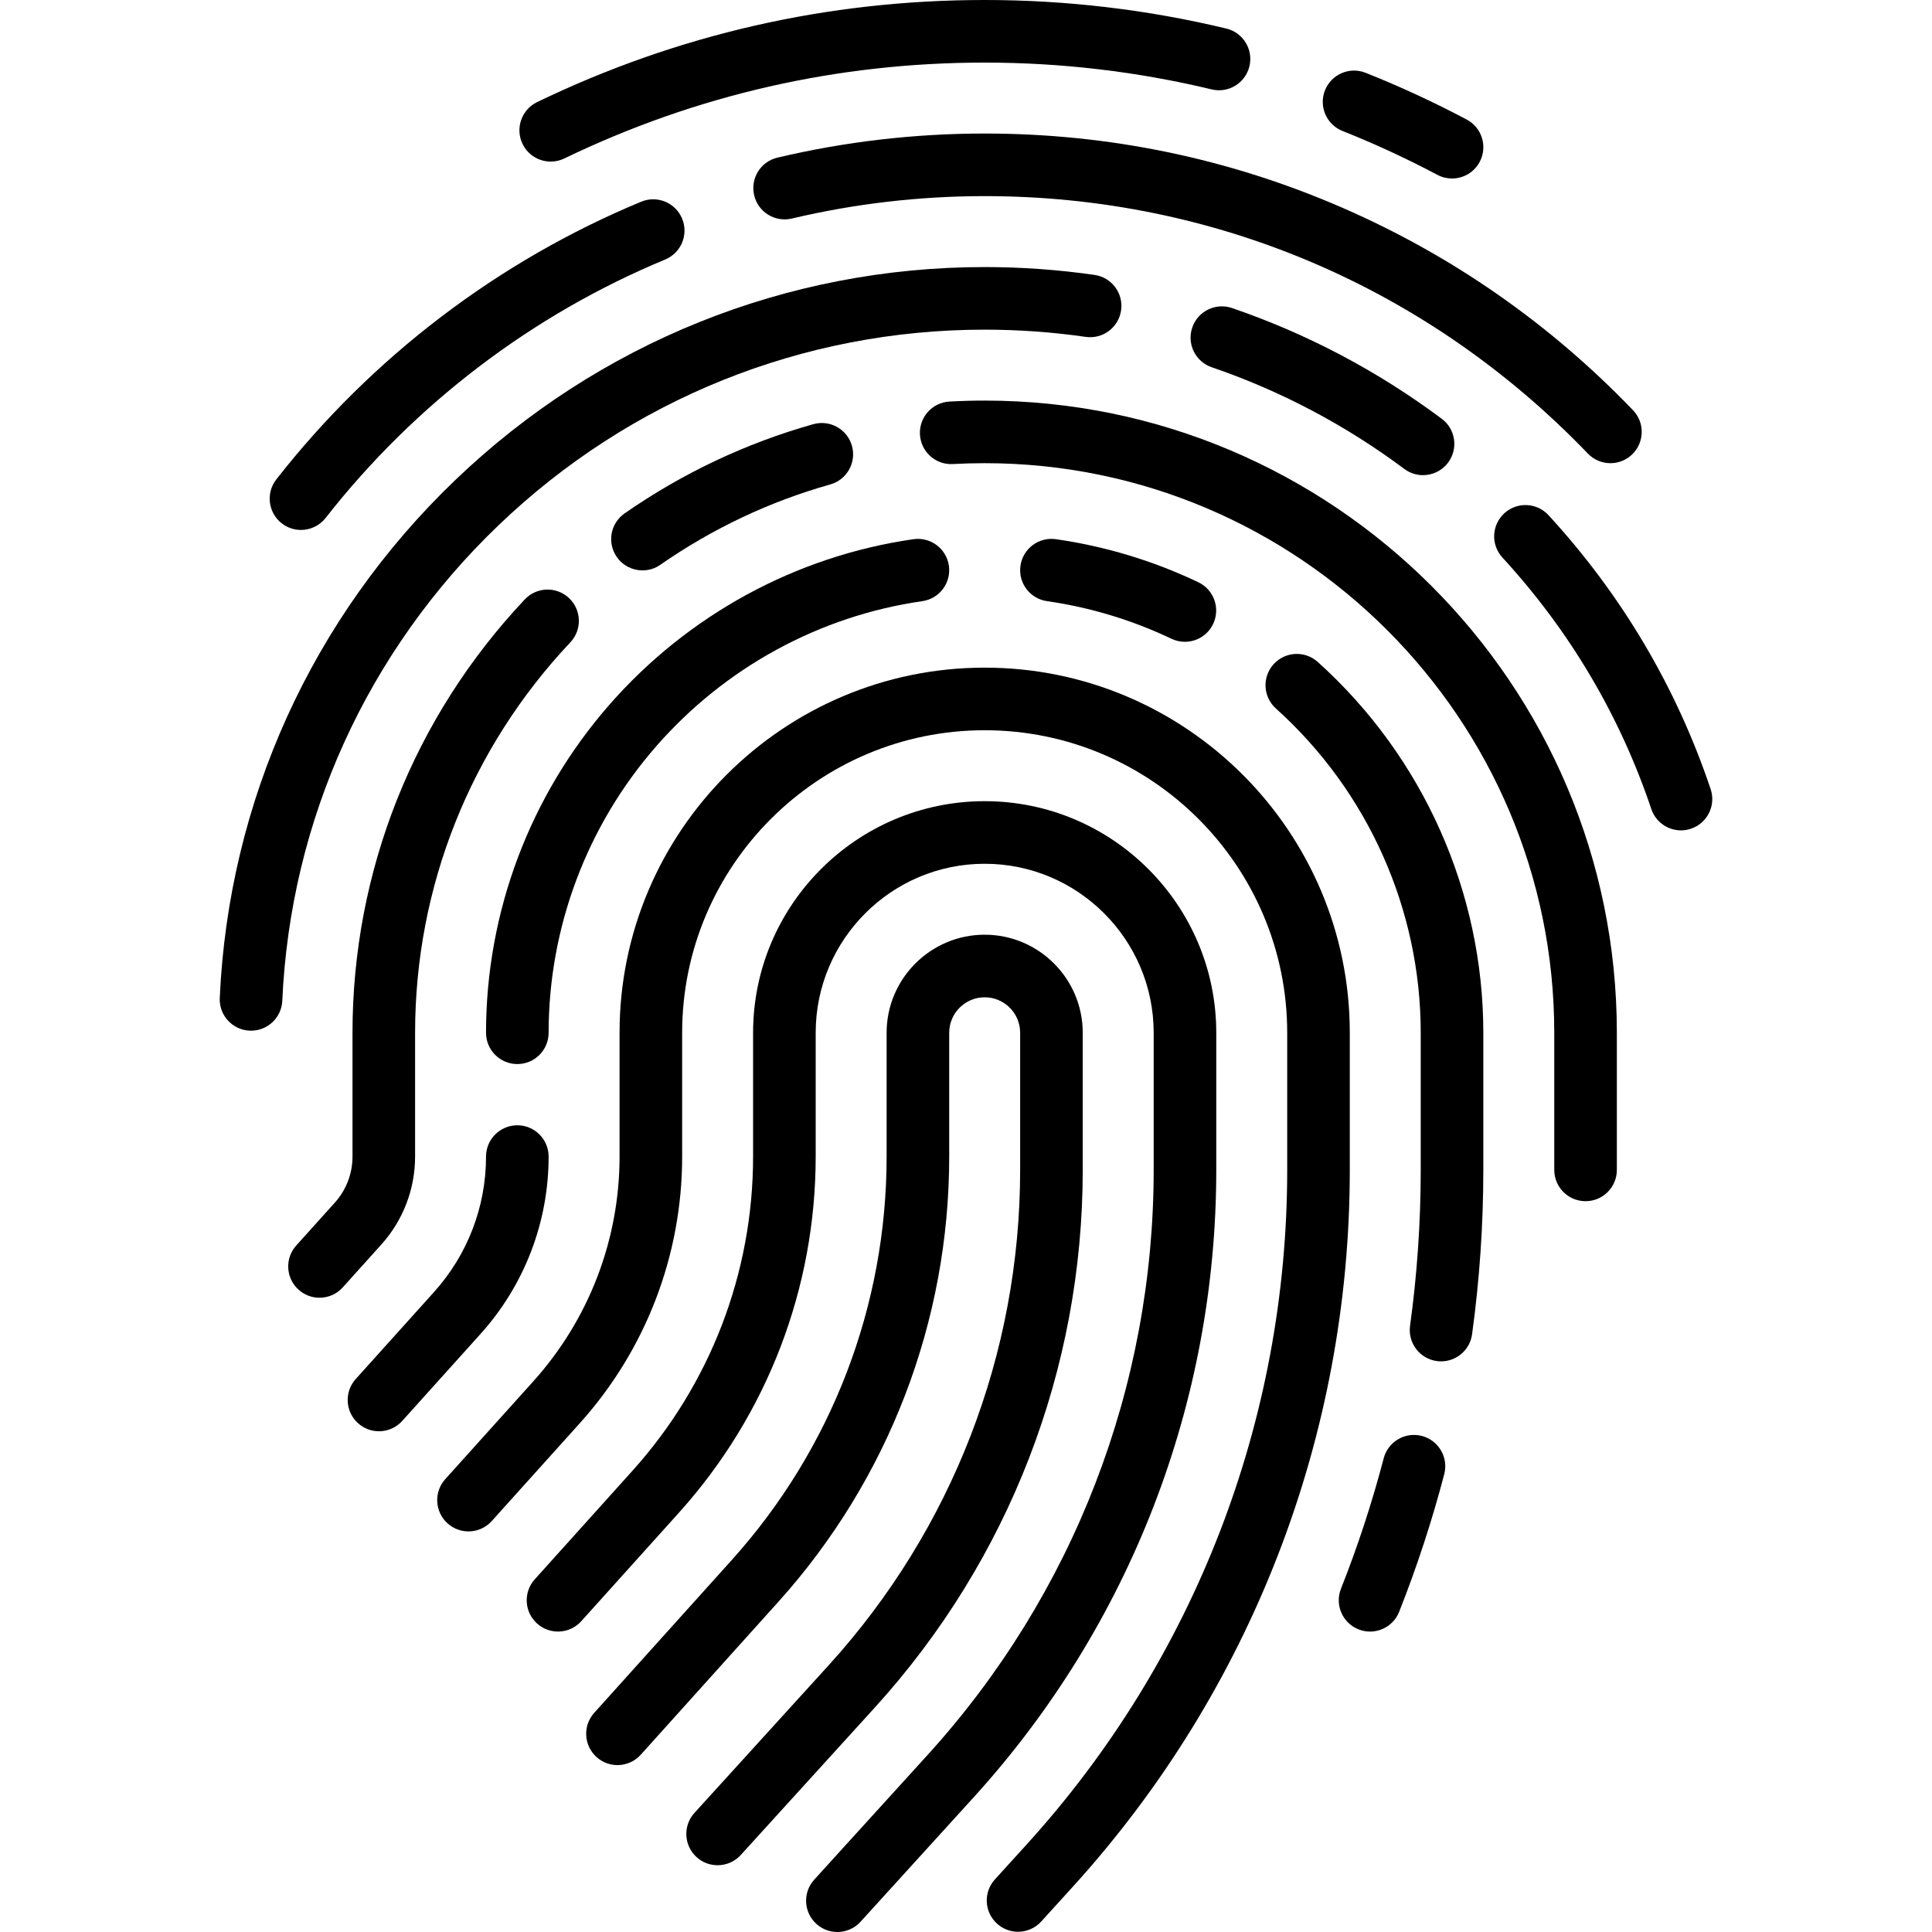
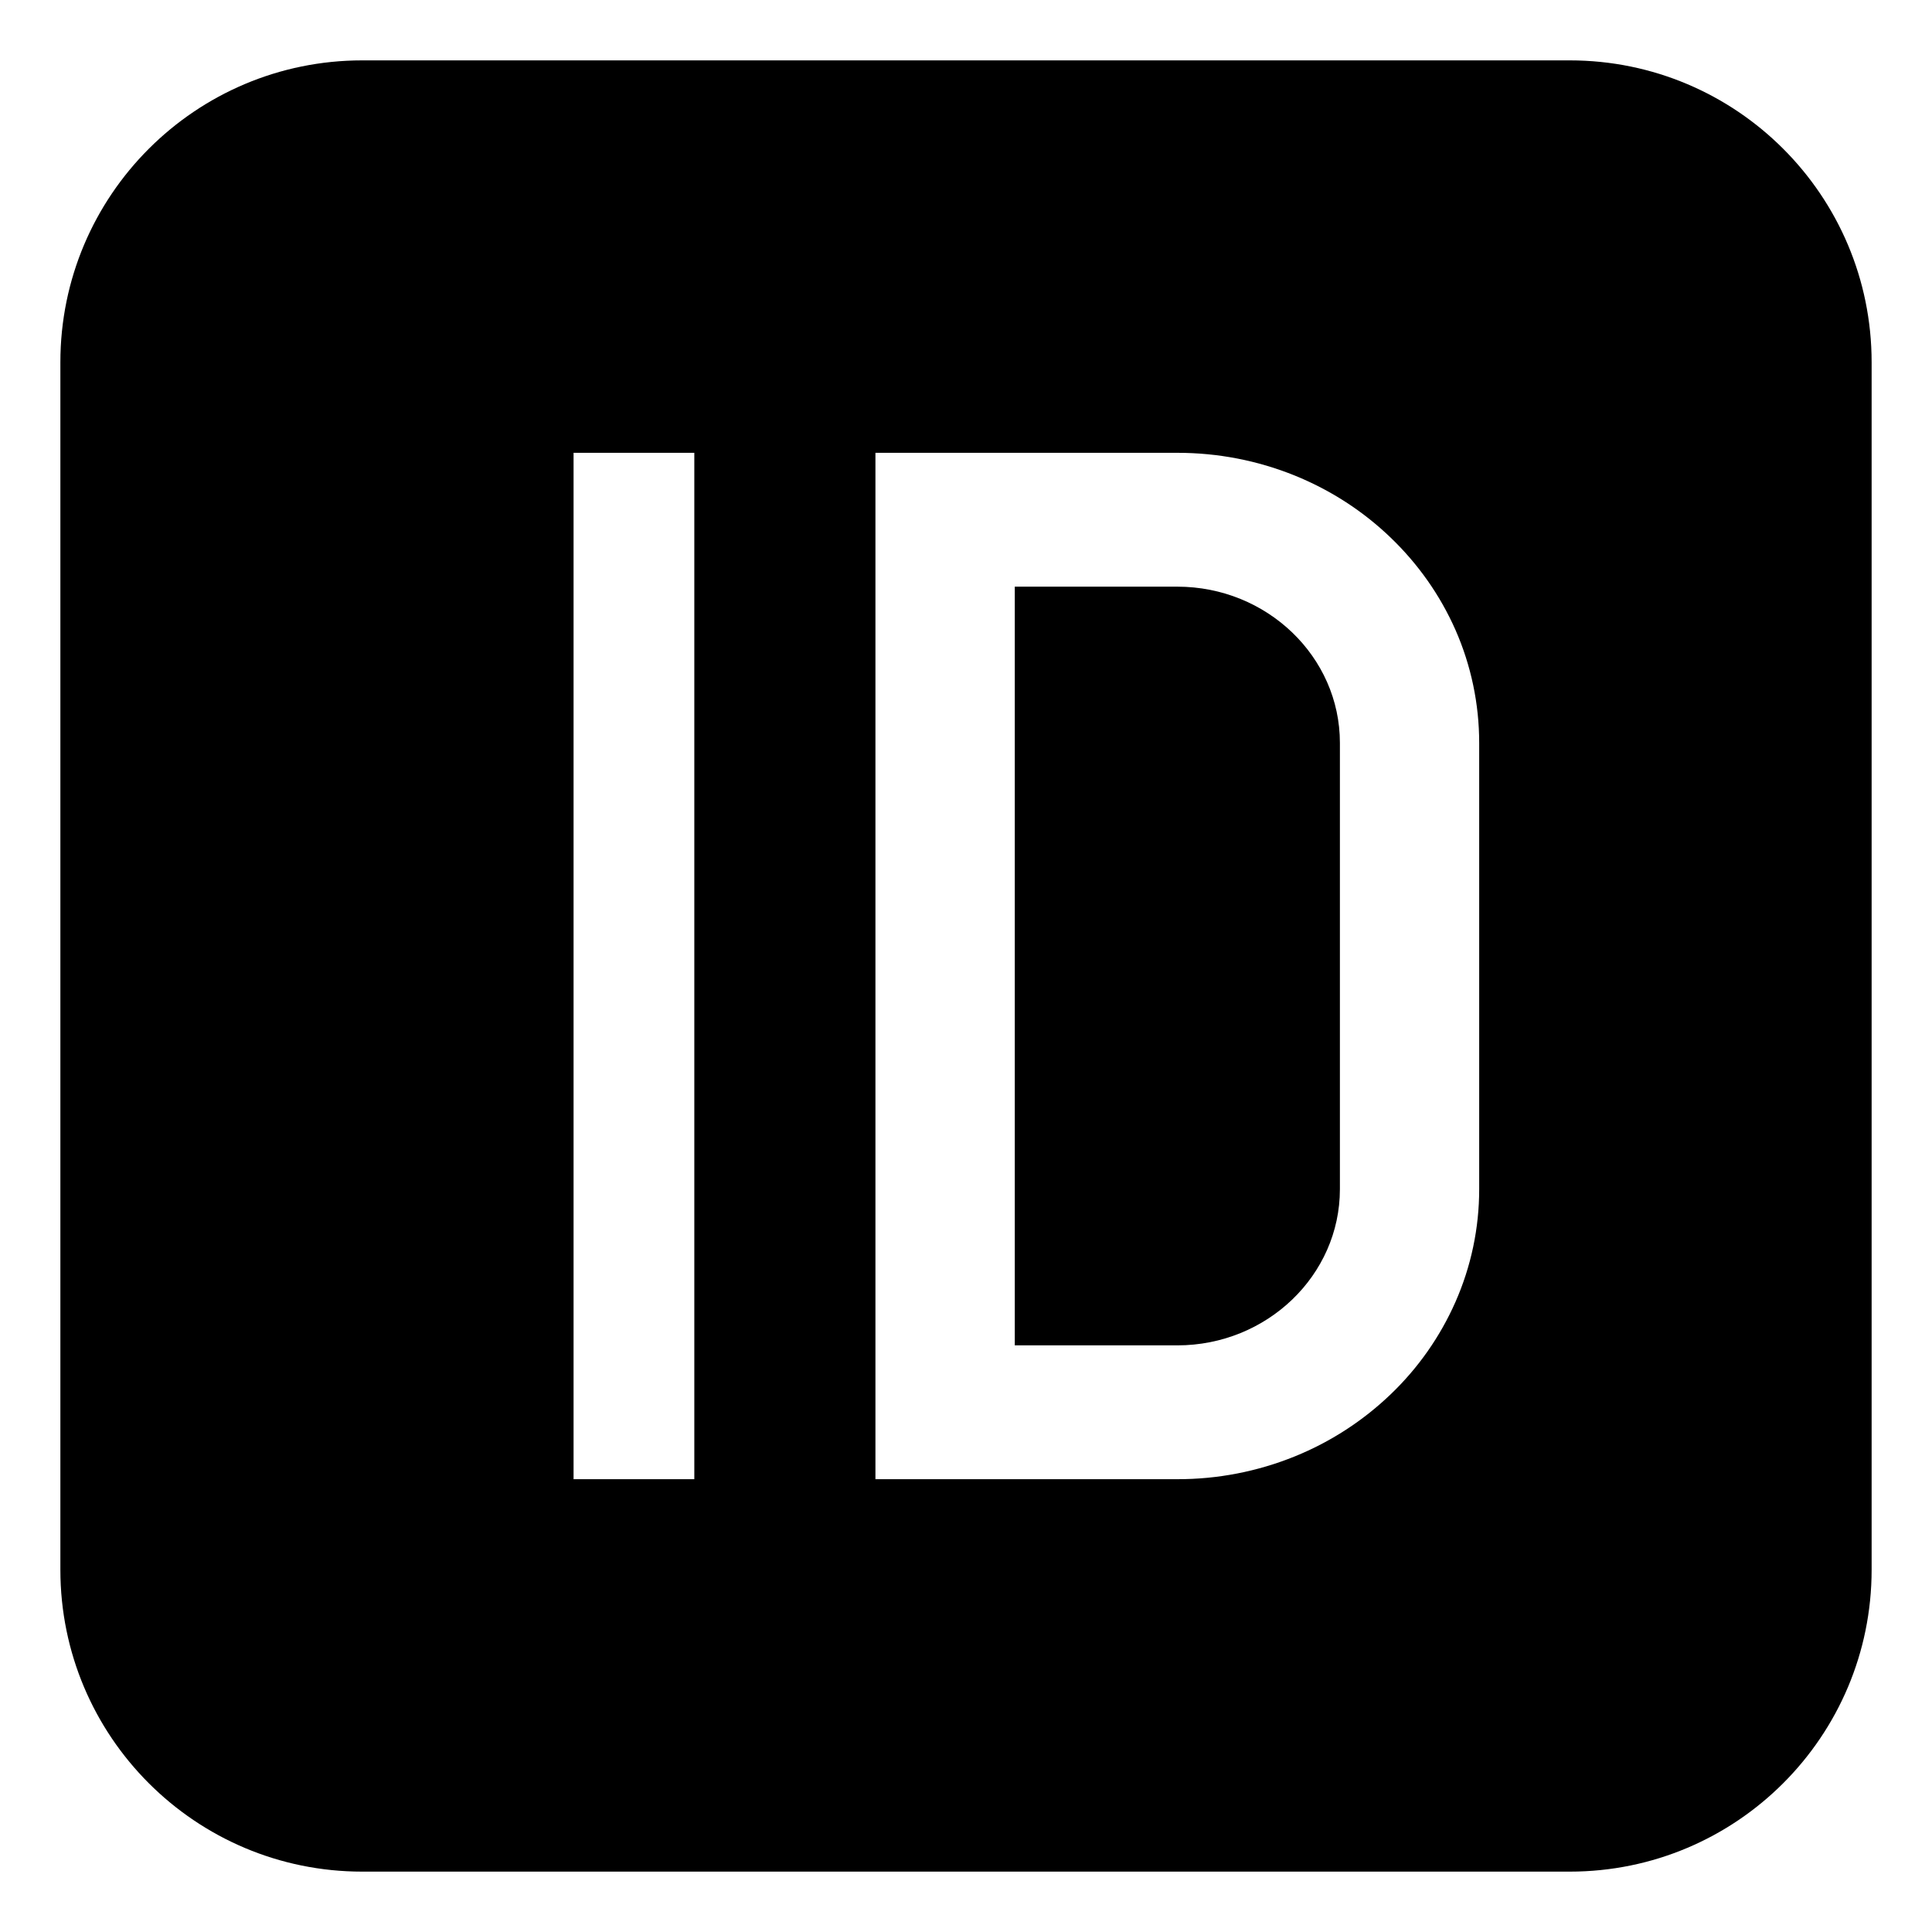
- <svg xmlns="http://www.w3.org/2000/svg" fill="#000000" height="800px" width="800px" version="1.1" id="Capa_1" viewBox="0 0 463 463" xml:space="preserve">
-   <g>
-     <path d="M259.476,280.364V247.5c0-12.958-10.542-23.5-23.5-23.5s-23.5,10.542-23.5,23.5v29.672   c0,35.757-13.173,70.087-37.094,96.665l-32.981,36.646c-2.771,3.079-2.521,7.821,0.558,10.593c3.078,2.771,7.82,2.521,10.592-0.558   l32.981-36.646c26.403-29.338,40.944-67.231,40.944-106.7V247.5c0-4.687,3.813-8.5,8.5-8.5s8.5,3.813,8.5,8.5v32.864   c0,44.003-16.301,86.167-45.901,118.727l-32.149,35.364c-2.786,3.064-2.56,7.809,0.505,10.595c1.437,1.307,3.242,1.95,5.042,1.95   c2.04,0,4.072-0.827,5.552-2.455l32.148-35.364C241.789,373.854,259.476,328.106,259.476,280.364z" />
-     <path d="M291.476,247.5c0-30.603-24.897-55.5-55.5-55.5s-55.5,24.897-55.5,55.5v29.672c0,27.839-10.256,54.566-28.879,75.258   l-23.447,26.053c-2.771,3.079-2.521,7.821,0.558,10.593c3.079,2.771,7.82,2.519,10.592-0.558l23.447-26.053   c21.106-23.451,32.73-53.742,32.73-85.293V247.5c0-22.332,18.168-40.5,40.5-40.5c22.332,0,40.5,18.168,40.5,40.5v32.864   c0,51.979-19.256,101.789-54.223,140.252l-27.125,29.839c-2.787,3.064-2.561,7.809,0.504,10.595c1.437,1.307,3.242,1.95,5.042,1.95   c2.04,0,4.072-0.827,5.552-2.455l27.126-29.839c37.481-41.23,58.123-94.622,58.123-150.342V247.5z" />
-     <path d="M323.476,247.5c0-48.248-39.252-87.5-87.5-87.5s-87.5,39.252-87.5,87.5v29.672c0,19.92-7.339,39.045-20.665,53.851   l-21.112,23.458c-2.771,3.079-2.521,7.821,0.558,10.593c3.078,2.771,7.821,2.519,10.592-0.558l21.112-23.458   c15.809-17.565,24.515-40.254,24.515-63.886V247.5c0-39.977,32.523-72.5,72.5-72.5s72.5,32.523,72.5,72.5v32.864   c0,59.958-22.212,117.412-62.545,161.777l-7.507,8.258c-2.786,3.065-2.56,7.809,0.505,10.595c1.437,1.306,3.243,1.95,5.042,1.95   c2.04,0,4.072-0.827,5.552-2.455l7.506-8.258c42.848-47.133,66.446-108.169,66.446-171.867V247.5z" />
-     <path d="M116.476,247.5c0,4.143,3.358,7.5,7.5,7.5s7.5-3.357,7.5-7.5c0-25.255,9.169-49.651,25.819-68.695   c16.495-18.867,39.134-31.205,63.746-34.741c4.1-0.589,6.946-4.391,6.357-8.49c-0.589-4.1-4.394-6.942-8.49-6.357   c-28.16,4.046-54.052,18.15-72.906,39.716C126.962,190.71,116.476,218.613,116.476,247.5z" />
-     <path d="M131.476,277.172c0-4.143-3.358-7.5-7.5-7.5s-7.5,3.357-7.5,7.5c0,12.002-4.421,23.523-12.449,32.443l-18.779,20.867   c-2.771,3.078-2.521,7.82,0.558,10.592c1.434,1.29,3.227,1.925,5.015,1.925c2.052,0,4.097-0.838,5.577-2.483l18.779-20.866   C125.687,307.971,131.476,292.886,131.476,277.172z" />
-     <path d="M340.755,344.123c-4.009-1.044-8.105,1.351-9.155,5.357c-2.769,10.579-6.213,21.096-10.24,31.258   c-1.526,3.851,0.359,8.21,4.21,9.735c0.907,0.359,1.841,0.529,2.761,0.529c2.985,0,5.808-1.795,6.975-4.739   c4.249-10.725,7.884-21.822,10.806-32.986C347.16,349.271,344.761,345.172,340.755,344.123z" />
-     <path d="M315.791,158.632c-3.081-2.771-7.823-2.517-10.592,0.563s-2.517,7.822,0.563,10.591   c22.061,19.832,34.713,48.157,34.713,77.714v32.864c0,12.473-0.86,25.042-2.557,37.359c-0.565,4.104,2.303,7.888,6.406,8.453   c0.347,0.048,0.692,0.071,1.033,0.071c3.688,0,6.903-2.722,7.42-6.478c1.79-12.993,2.698-26.251,2.698-39.406V247.5   C355.476,213.695,341.011,181.304,315.791,158.632z" />
-     <path d="M280.729,153.076c1.041,0.496,2.138,0.73,3.219,0.73c2.803,0,5.492-1.579,6.777-4.278c1.781-3.739,0.192-8.215-3.547-9.995   c-10.806-5.145-22.291-8.616-34.136-10.317c-4.106-0.585-7.901,2.258-8.49,6.357s2.257,7.901,6.357,8.49   C261.257,145.55,271.289,148.582,280.729,153.076z" />
-     <path d="M235.976,96c-2.806,0-5.644,0.078-8.437,0.232c-4.136,0.228-7.304,3.766-7.076,7.901c0.229,4.136,3.763,7.321,7.902,7.075   c2.519-0.139,5.079-0.209,7.61-0.209c75.266,0,136.5,61.233,136.5,136.5v32.864c0,4.143,3.358,7.5,7.5,7.5s7.5-3.357,7.5-7.5V247.5   C387.476,163.963,319.513,96,235.976,96z" />
-     <path d="M153.972,136.693c1.477,0,2.97-0.436,4.275-1.343c12.478-8.677,26.182-15.155,40.733-19.258   c3.987-1.124,6.308-5.268,5.184-9.254s-5.269-6.304-9.254-5.184c-16.16,4.556-31.376,11.749-45.226,21.379   c-3.401,2.365-4.241,7.039-1.876,10.439C149.265,135.57,151.599,136.693,153.972,136.693z" />
-     <path d="M99.476,277.172V247.5c0-34.89,13.213-68.118,37.205-93.565c2.841-3.014,2.702-7.76-0.312-10.602   s-7.761-2.701-10.602,0.312C99.14,171.886,84.476,208.77,84.476,247.5v29.672c0,4.083-1.504,8.002-4.234,11.035l-9.248,10.275   c-2.771,3.079-2.521,7.821,0.558,10.592c1.433,1.291,3.227,1.926,5.015,1.926c2.052,0,4.096-0.837,5.577-2.482l9.248-10.275   C96.605,292.449,99.476,284.966,99.476,277.172z" />
-     <path d="M409.951,189.104c-8.226-24.446-21.299-46.531-38.856-65.642c-2.803-3.05-7.547-3.252-10.597-0.449   c-3.05,2.803-3.251,7.547-0.449,10.598c16.127,17.554,28.134,37.834,35.686,60.276c1.054,3.133,3.976,5.11,7.107,5.11   c0.793,0,1.6-0.127,2.393-0.394C409.16,197.282,411.272,193.029,409.951,189.104z" />
-     <path d="M295.247,73.822c-3.917-1.341-8.183,0.748-9.524,4.668c-1.341,3.919,0.749,8.183,4.668,9.523   c16.538,5.659,32.065,13.857,46.15,24.369c1.347,1.005,2.92,1.489,4.48,1.489c2.286,0,4.544-1.041,6.017-3.015   c2.478-3.319,1.794-8.019-1.525-10.496C330.176,88.916,313.264,79.986,295.247,73.822z" />
-     <path d="M119.442,125.908C150.991,95.659,192.377,79,235.976,79c8.096,0,16.237,0.583,24.196,1.731   c4.103,0.598,7.903-2.252,8.495-6.352c0.592-4.1-2.251-7.902-6.351-8.494C253.648,64.635,244.786,64,235.976,64   c-47.487,0-92.56,18.141-126.915,51.081c-34.248,32.838-54.277,76.905-56.397,124.084c-0.186,4.138,3.018,7.644,7.155,7.829   c0.115,0.006,0.229,0.008,0.343,0.008c3.987,0,7.306-3.14,7.487-7.163C69.594,196.527,87.988,156.066,119.442,125.908z" />
-     <path d="M235.976,32c-16.772,0-33.485,1.944-49.674,5.778c-4.031,0.954-6.524,4.996-5.57,9.026c0.955,4.03,4.997,6.524,9.027,5.569   C204.817,48.809,220.366,47,235.976,47c54.996,0,106.332,21.911,144.55,61.695c1.473,1.533,3.439,2.305,5.41,2.305   c1.869,0,3.741-0.694,5.195-2.091c2.987-2.87,3.083-7.618,0.213-10.604c-19.913-20.729-43.304-37.036-69.522-48.465   C294.666,38.002,265.783,32,235.976,32z" />
-     <path d="M67.507,125.404c1.372,1.074,3.001,1.595,4.619,1.595c2.227,0,4.431-0.987,5.91-2.876   c21.375-27.302,49.515-48.717,81.377-61.932c3.826-1.587,5.642-5.975,4.055-9.801s-5.977-5.644-9.801-4.055   c-34.241,14.201-64.478,37.21-87.441,66.539C63.672,118.137,64.246,122.851,67.507,125.404z" />
-     <path d="M131.983,38.725c1.094,0,2.205-0.24,3.255-0.748C166.816,22.73,200.709,15,235.976,15c18.378,0,36.682,2.162,54.401,6.426   c4.025,0.966,8.077-1.51,9.046-5.537c0.969-4.027-1.51-8.078-5.538-9.047C275.019,2.302,255.535,0,235.976,0   c-37.544,0-73.631,8.232-107.259,24.469c-3.73,1.801-5.294,6.285-3.493,10.015C126.517,37.163,129.195,38.725,131.983,38.725z" />
-     <path d="M321.724,31.383c7.732,3.079,15.385,6.619,22.746,10.52c1.119,0.594,2.321,0.875,3.505,0.875   c2.688,0,5.287-1.449,6.633-3.99c1.939-3.66,0.545-8.199-3.115-10.139c-7.837-4.153-15.986-7.922-24.22-11.201   c-3.849-1.533-8.21,0.345-9.743,4.192C315.998,25.488,317.876,29.851,321.724,31.383z" />
-   </g>
+ <svg xmlns="http://www.w3.org/2000/svg" width="800px" height="800px" viewBox="0 0 64 64" aria-hidden="true" role="img" class="iconify iconify--emojione-monotone" preserveAspectRatio="xMidYMid meet">
+   <path d="M39 19.434h-5.384v25.133H39c2.969 0 5.386-2.322 5.386-5.174V24.609c0-2.853-2.417-5.175-5.386-5.175" fill="#000000" />
+   <path d="M52 2H12C6.477 2 2 6.477 2 12v40c0 5.523 4.477 10 10 10h40c5.523 0 10-4.477 10-10V12c0-5.523-4.477-10-10-10M23 49h-4V15h4v34m26-9.607a9.251 9.251 0 0 1-.787 3.738a9.592 9.592 0 0 1-2.143 3.055a10.032 10.032 0 0 1-3.178 2.059A10.302 10.302 0 0 1 39 49H29V15h10c1.348 0 2.657.254 3.893.754c1.19.484 2.26 1.176 3.178 2.059s1.638 1.912 2.143 3.053A9.294 9.294 0 0 1 49 24.609v14.784" fill="#000000" />
</svg>
